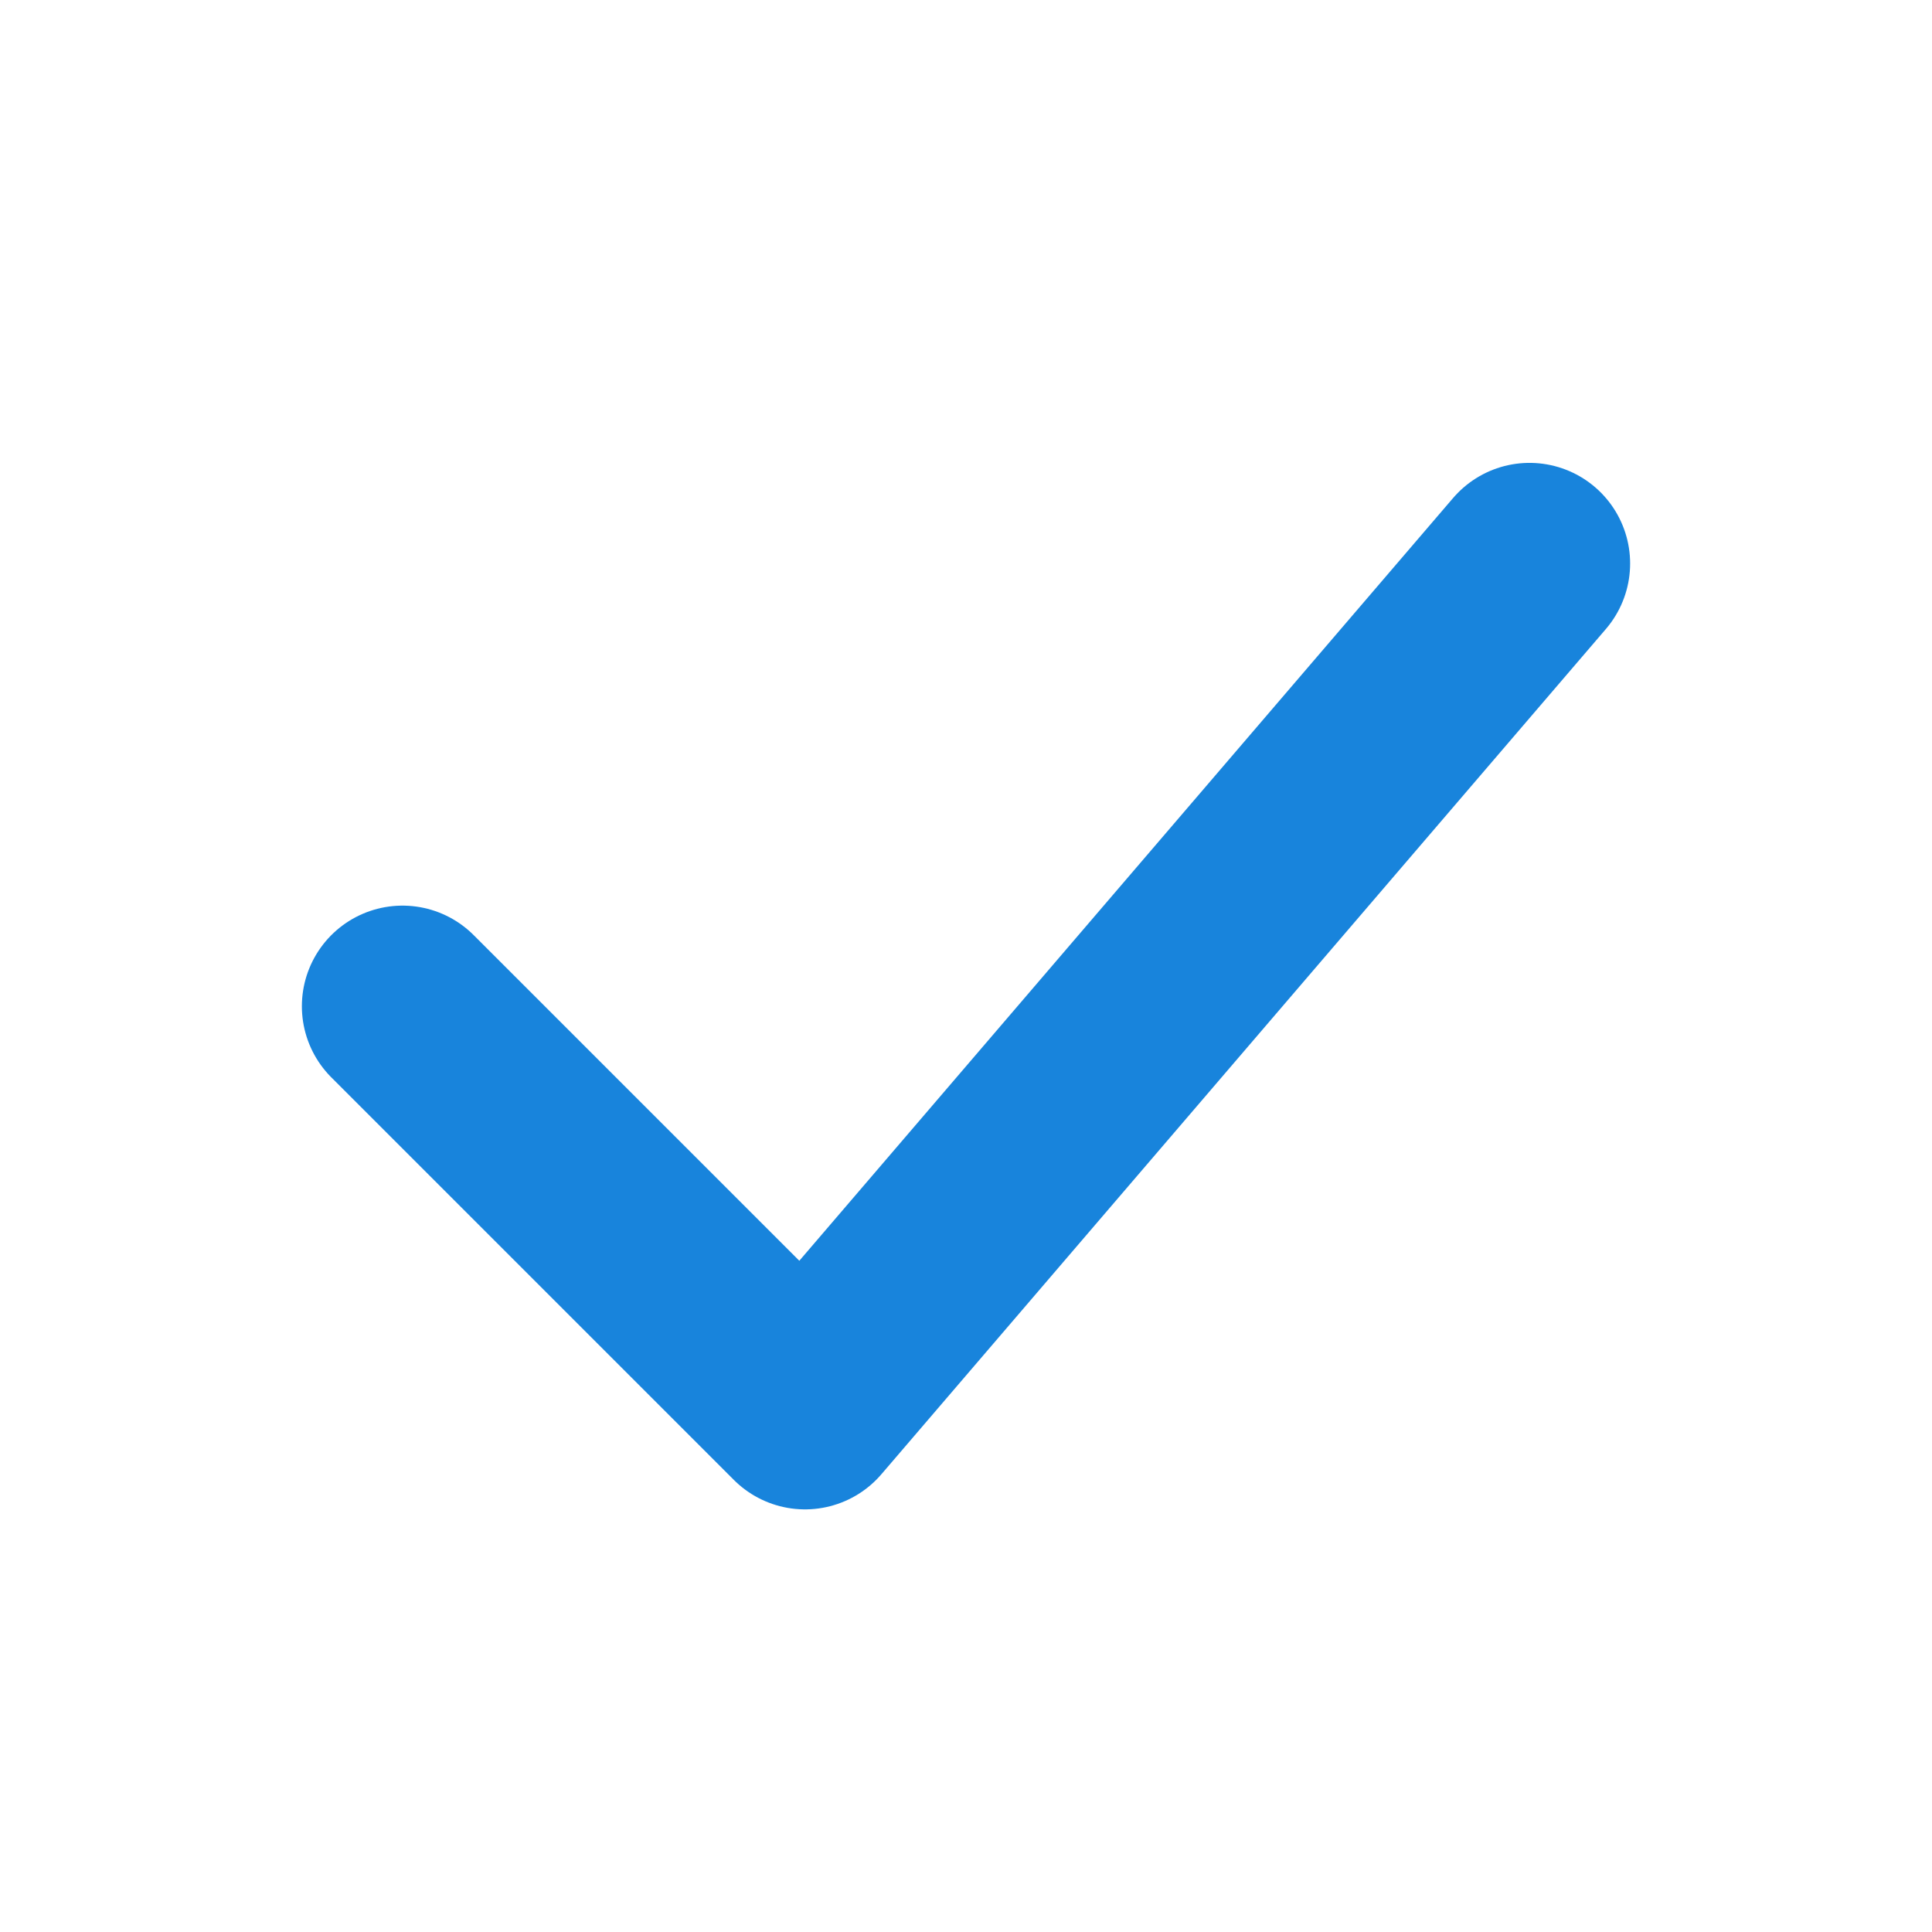
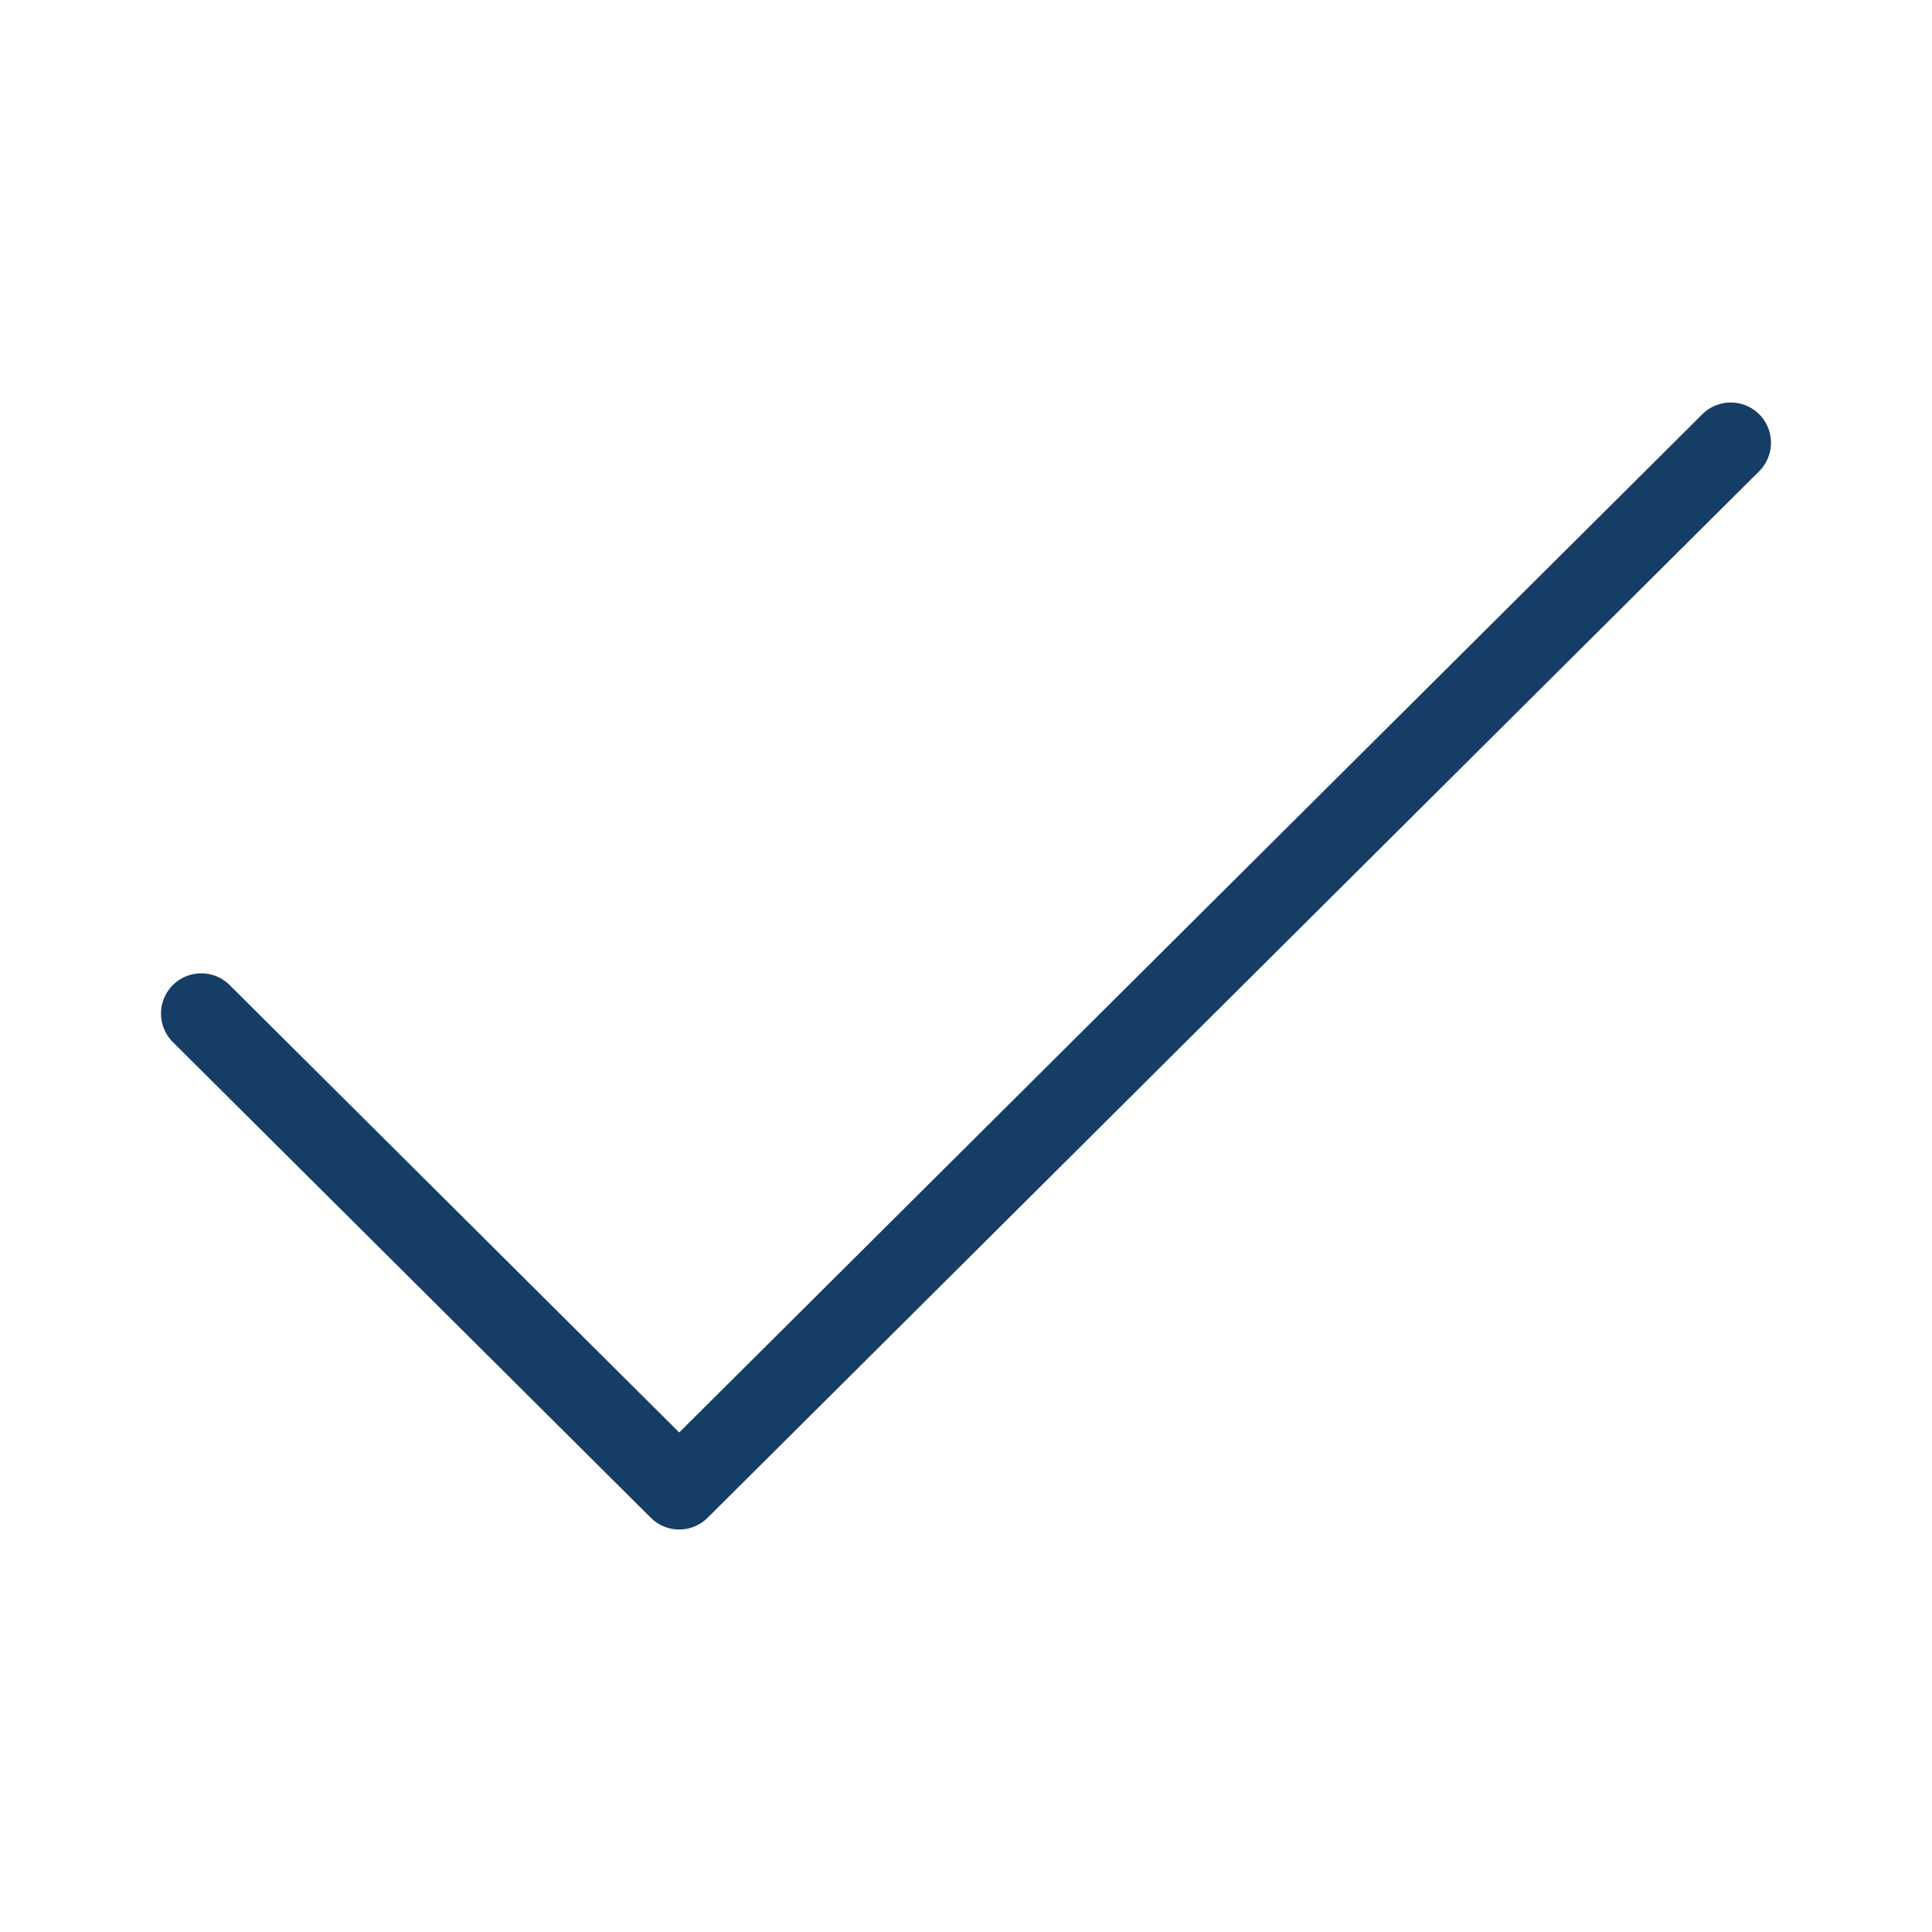
- <svg xmlns="http://www.w3.org/2000/svg" width="24" height="24" viewBox="0 0 24 24" fill="none">
-   <path d="M5 12.5l5 5 9-10.5" stroke="#1884DC" stroke-width="2.5" stroke-linecap="round" stroke-linejoin="round" />
+ <svg xmlns="http://www.w3.org/2000/svg" width="24" height="24" viewBox="0 0 48 48" fill="none">
+   <path d="M43 11L16.875 37L5 25.182" stroke="#153D66" stroke-width="2" stroke-linecap="round" stroke-linejoin="round" />
</svg>
